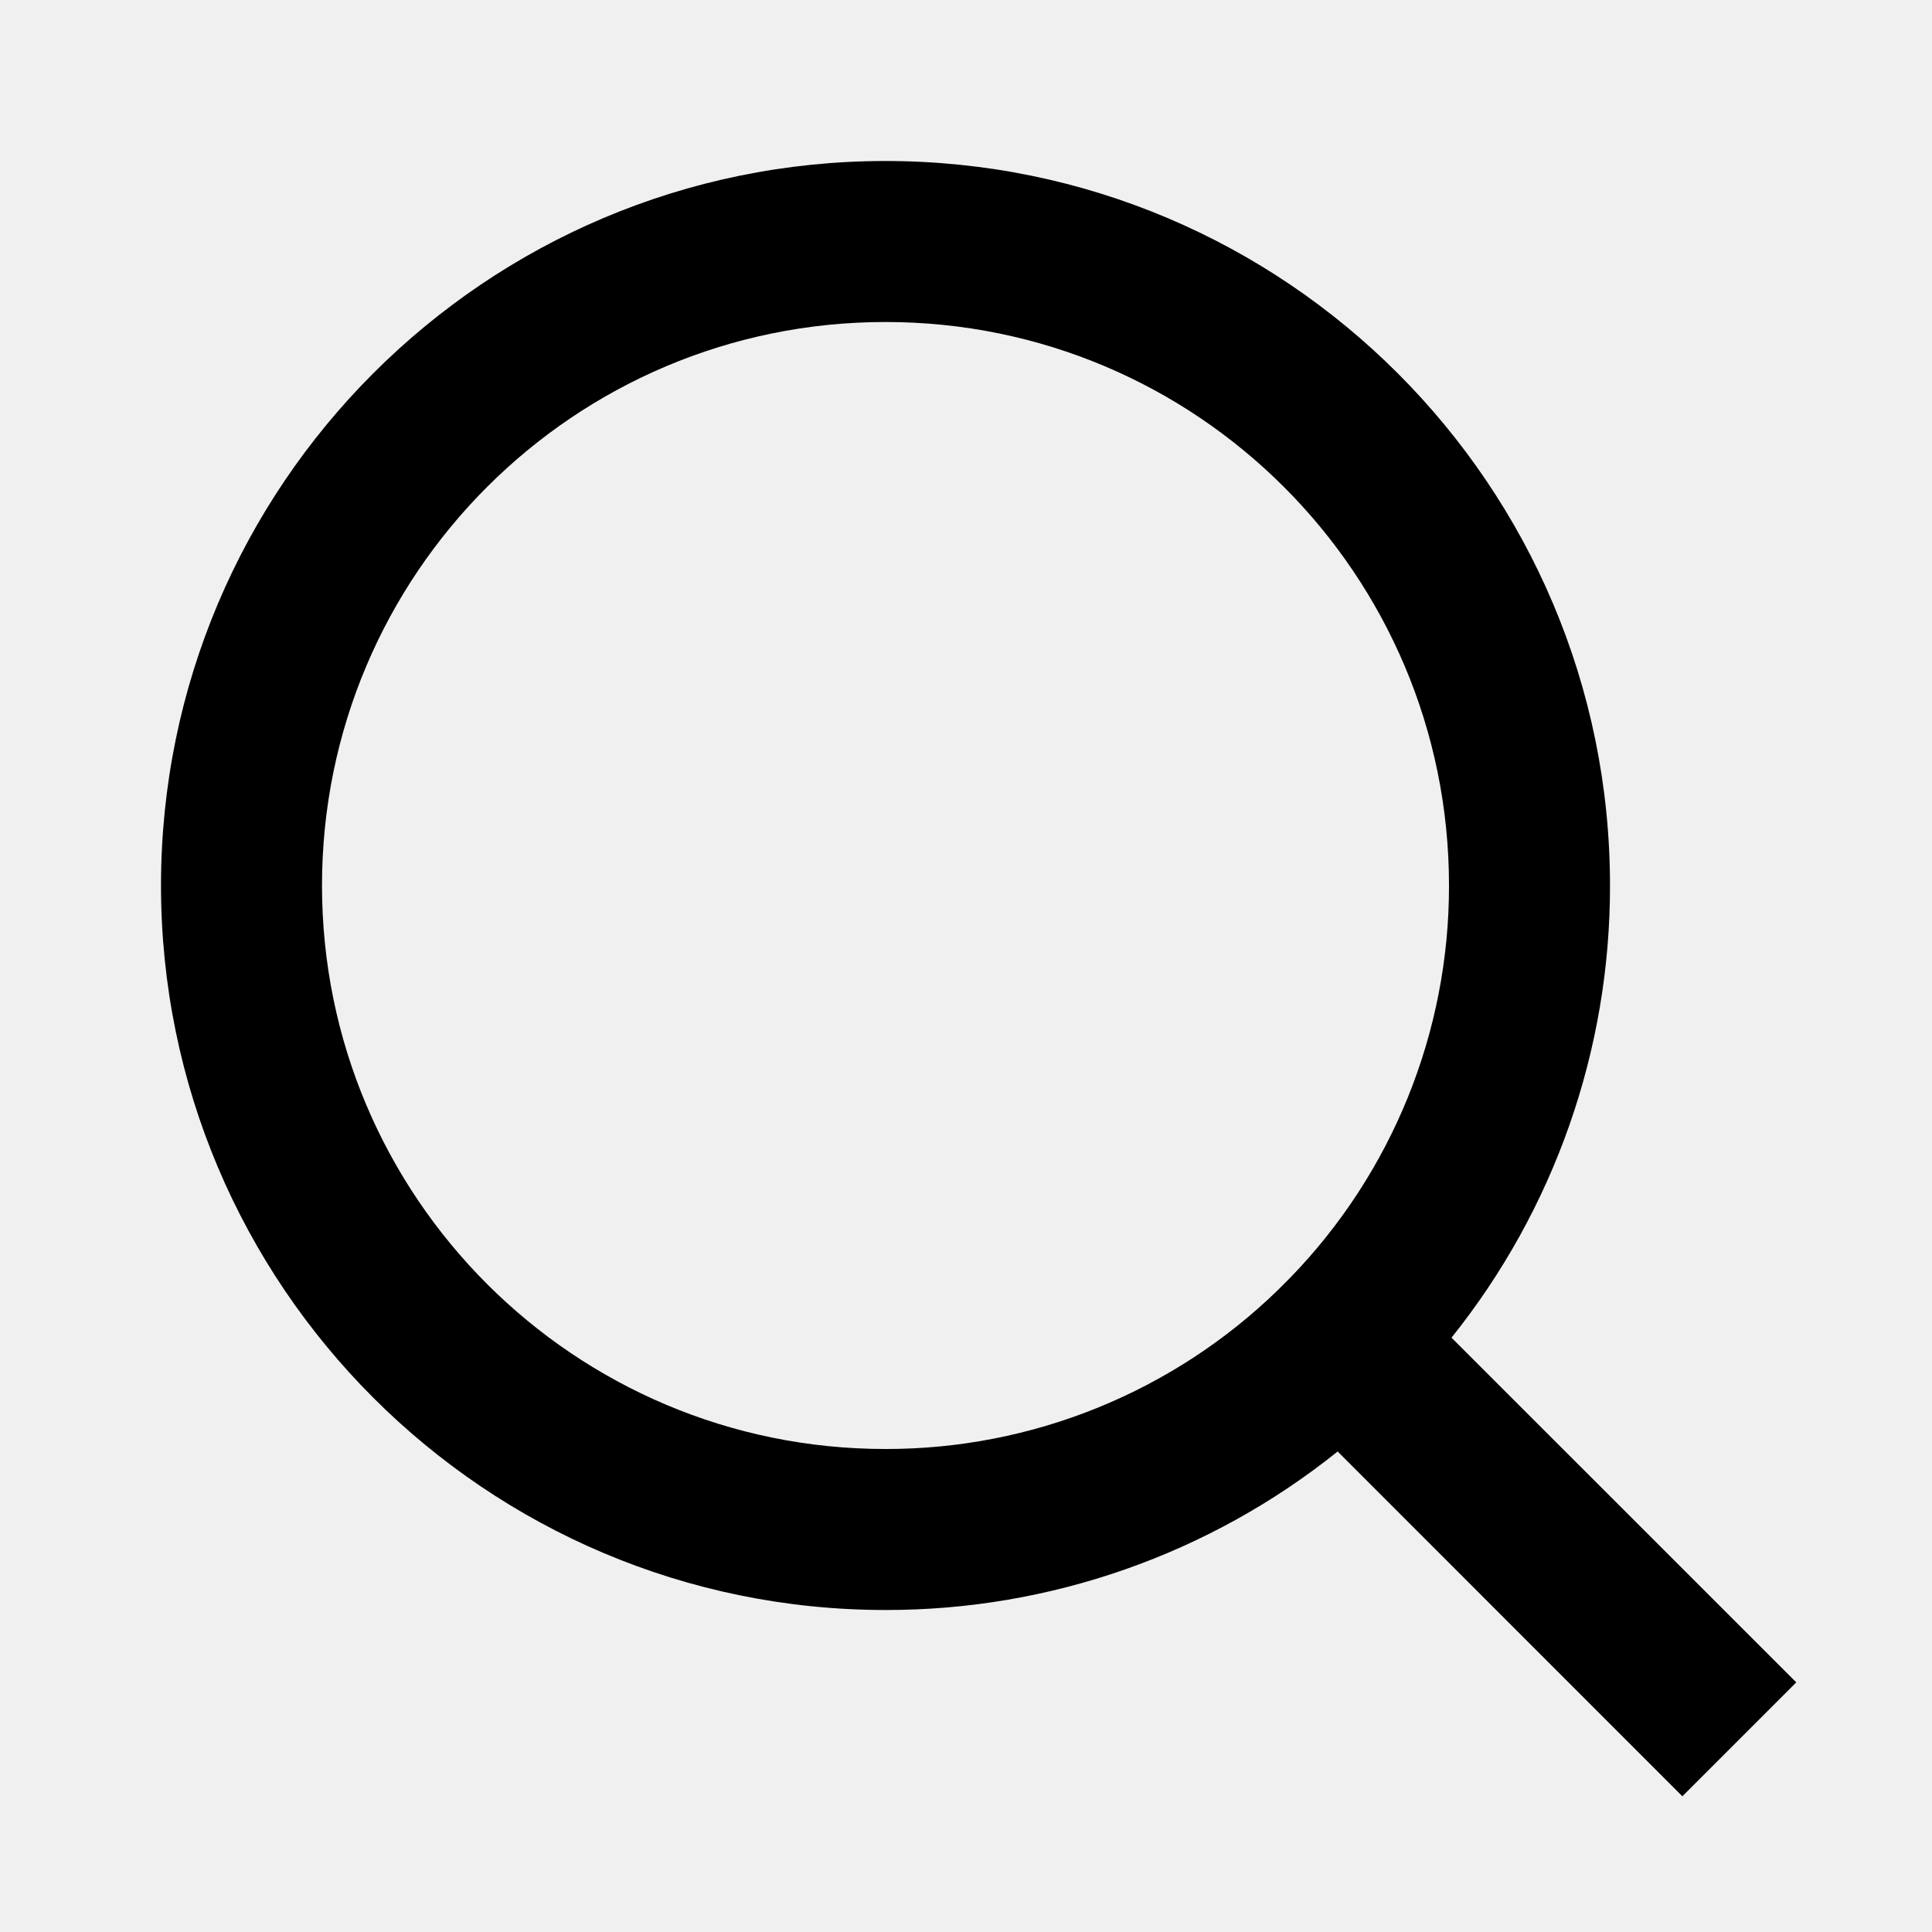
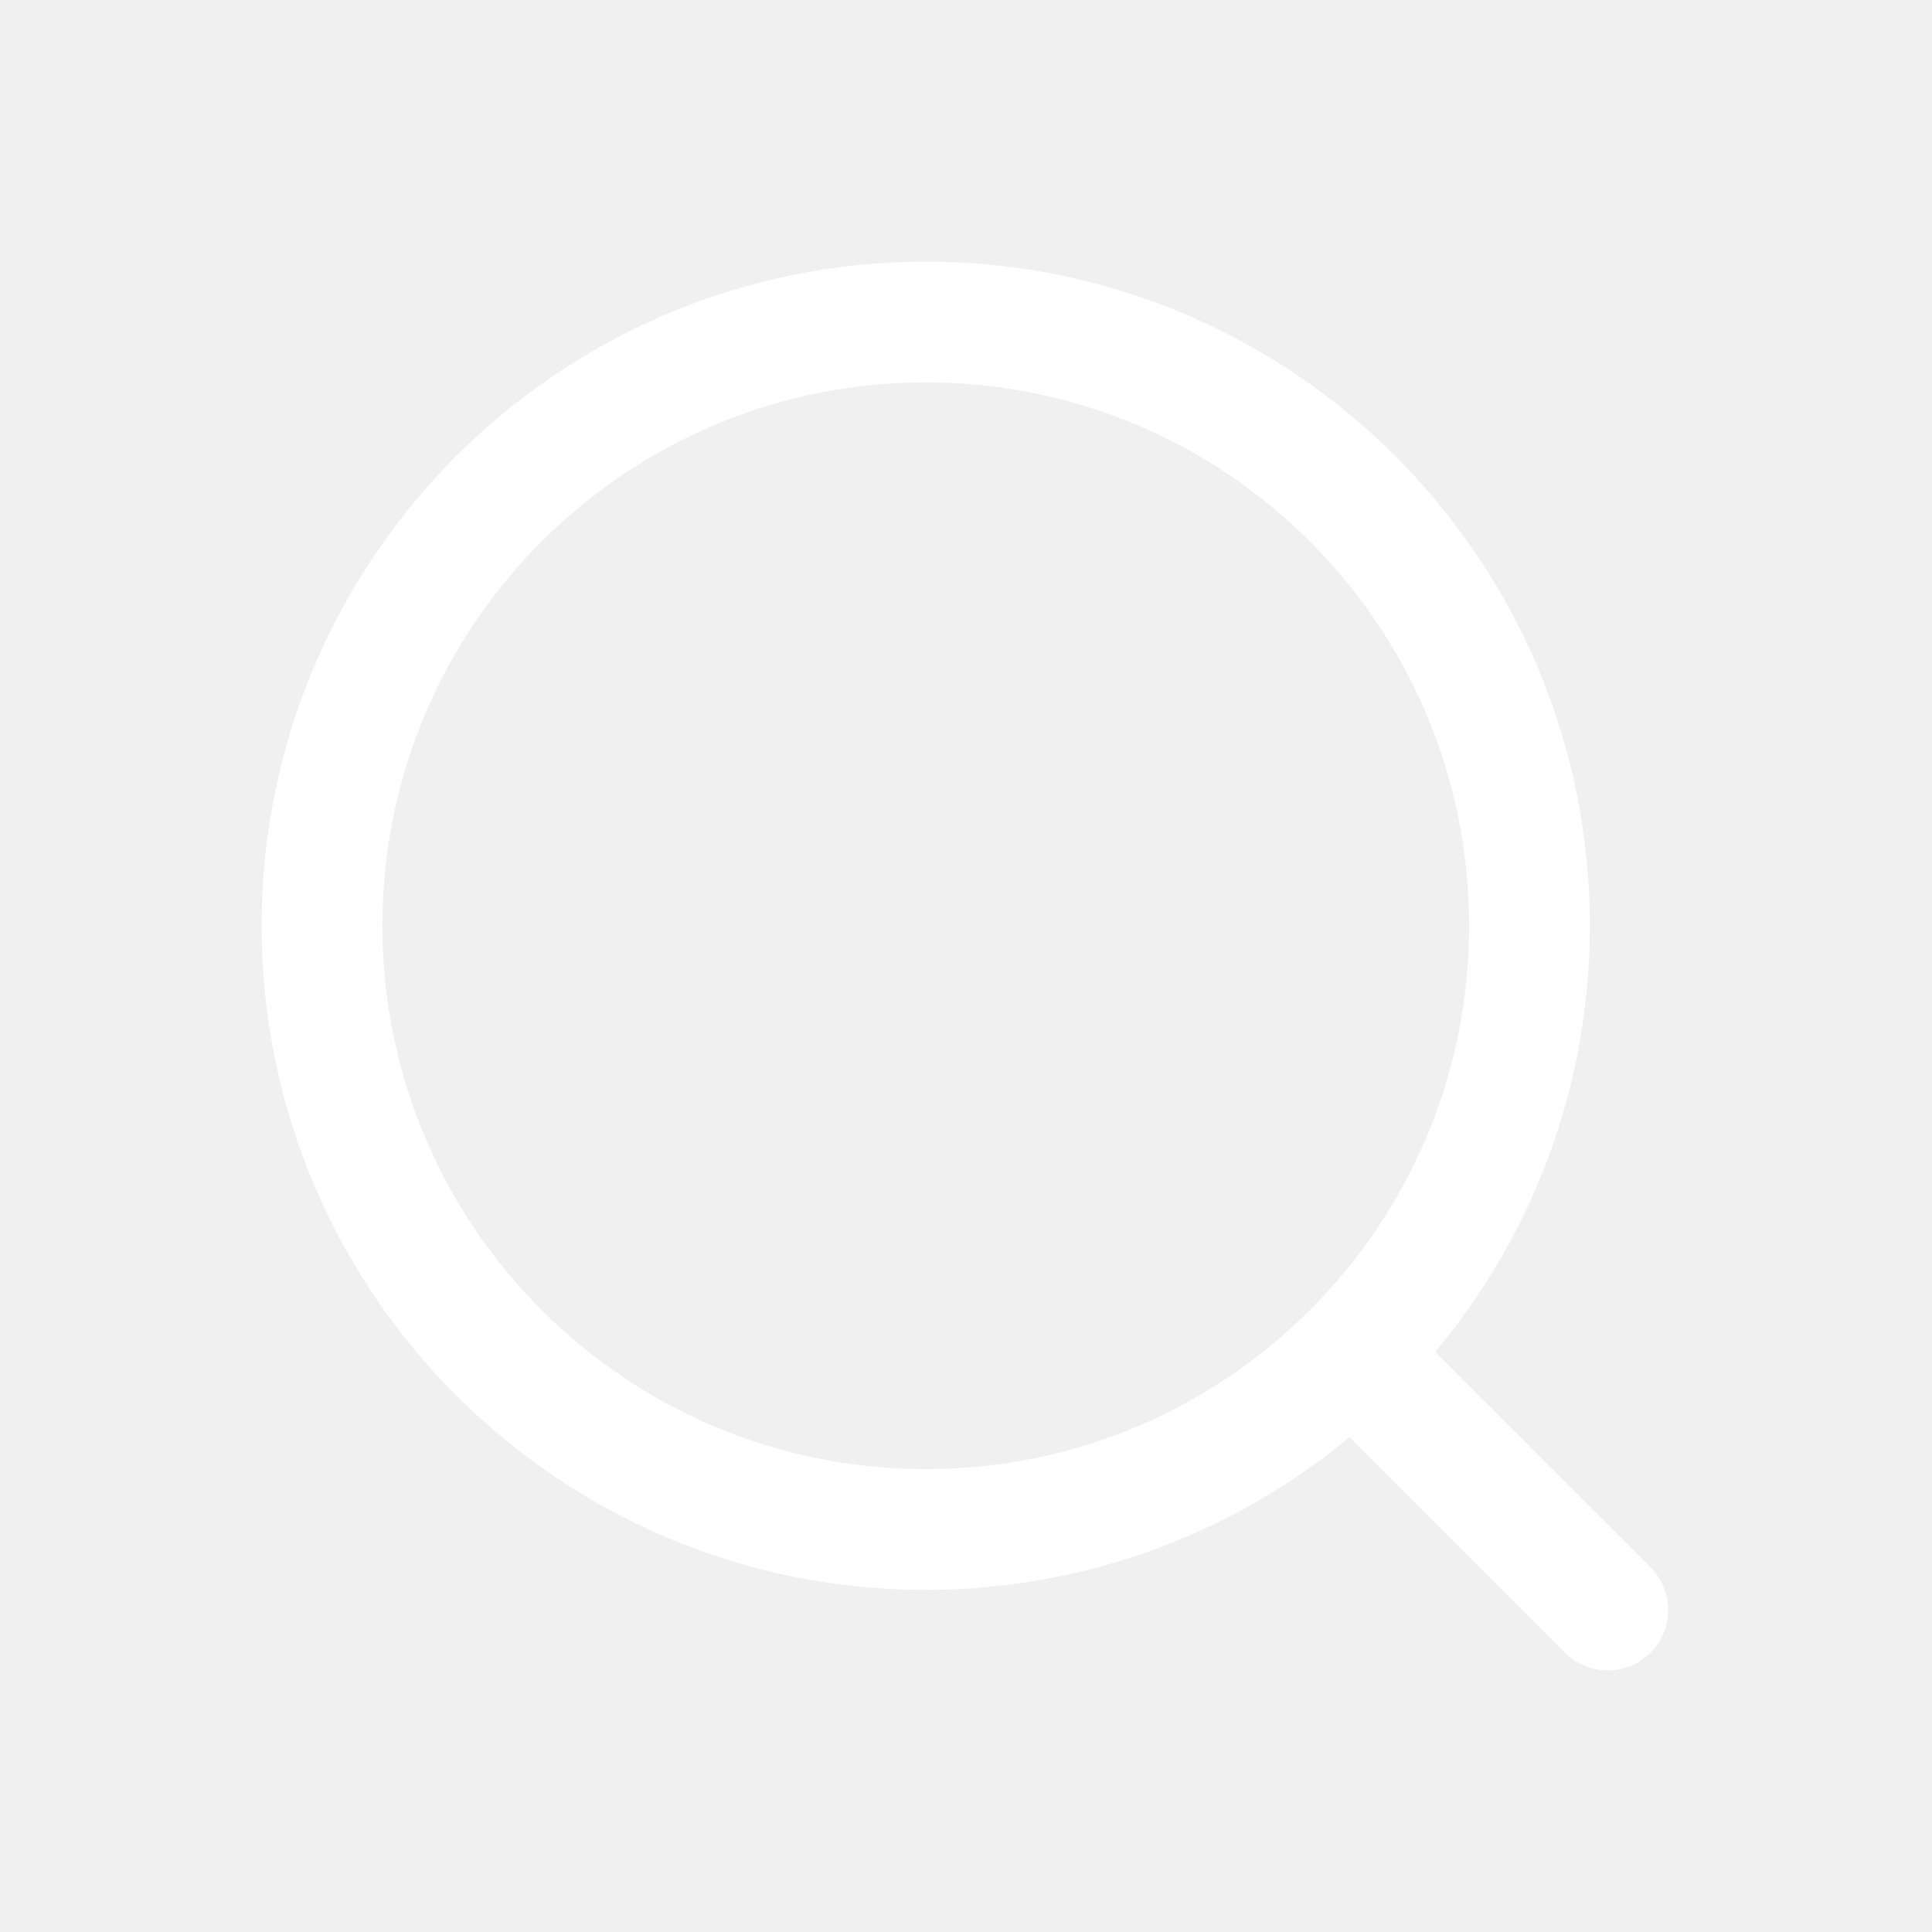
<svg xmlns="http://www.w3.org/2000/svg" width="24" height="24" viewBox="0 0 24 24">
-   <path fill="black" d="m18.031 16.617l4.283 4.282l-1.415 1.415l-4.282-4.283A8.96 8.96 0 0 1 11 20c-4.968 0-9-4.032-9-9s4.032-9 9-9s9 4.032 9 9a8.96 8.96 0 0 1-1.969 5.617m-2.006-.742A6.98 6.98 0 0 0 18 11c0-3.867-3.133-7-7-7s-7 3.133-7 7s3.133 7 7 7a6.98 6.98 0 0 0 4.875-1.975z" />
+   <path fill="none" stroke="#fff" stroke-linecap="round" stroke-linejoin="round" stroke-width="1.5" d="M19 11.5a7.5 7.5 0 1 1-15 0a7.5 7.5 0 0 1 15 0m-2.107 5.42l3.08 3.08" />
</svg>
